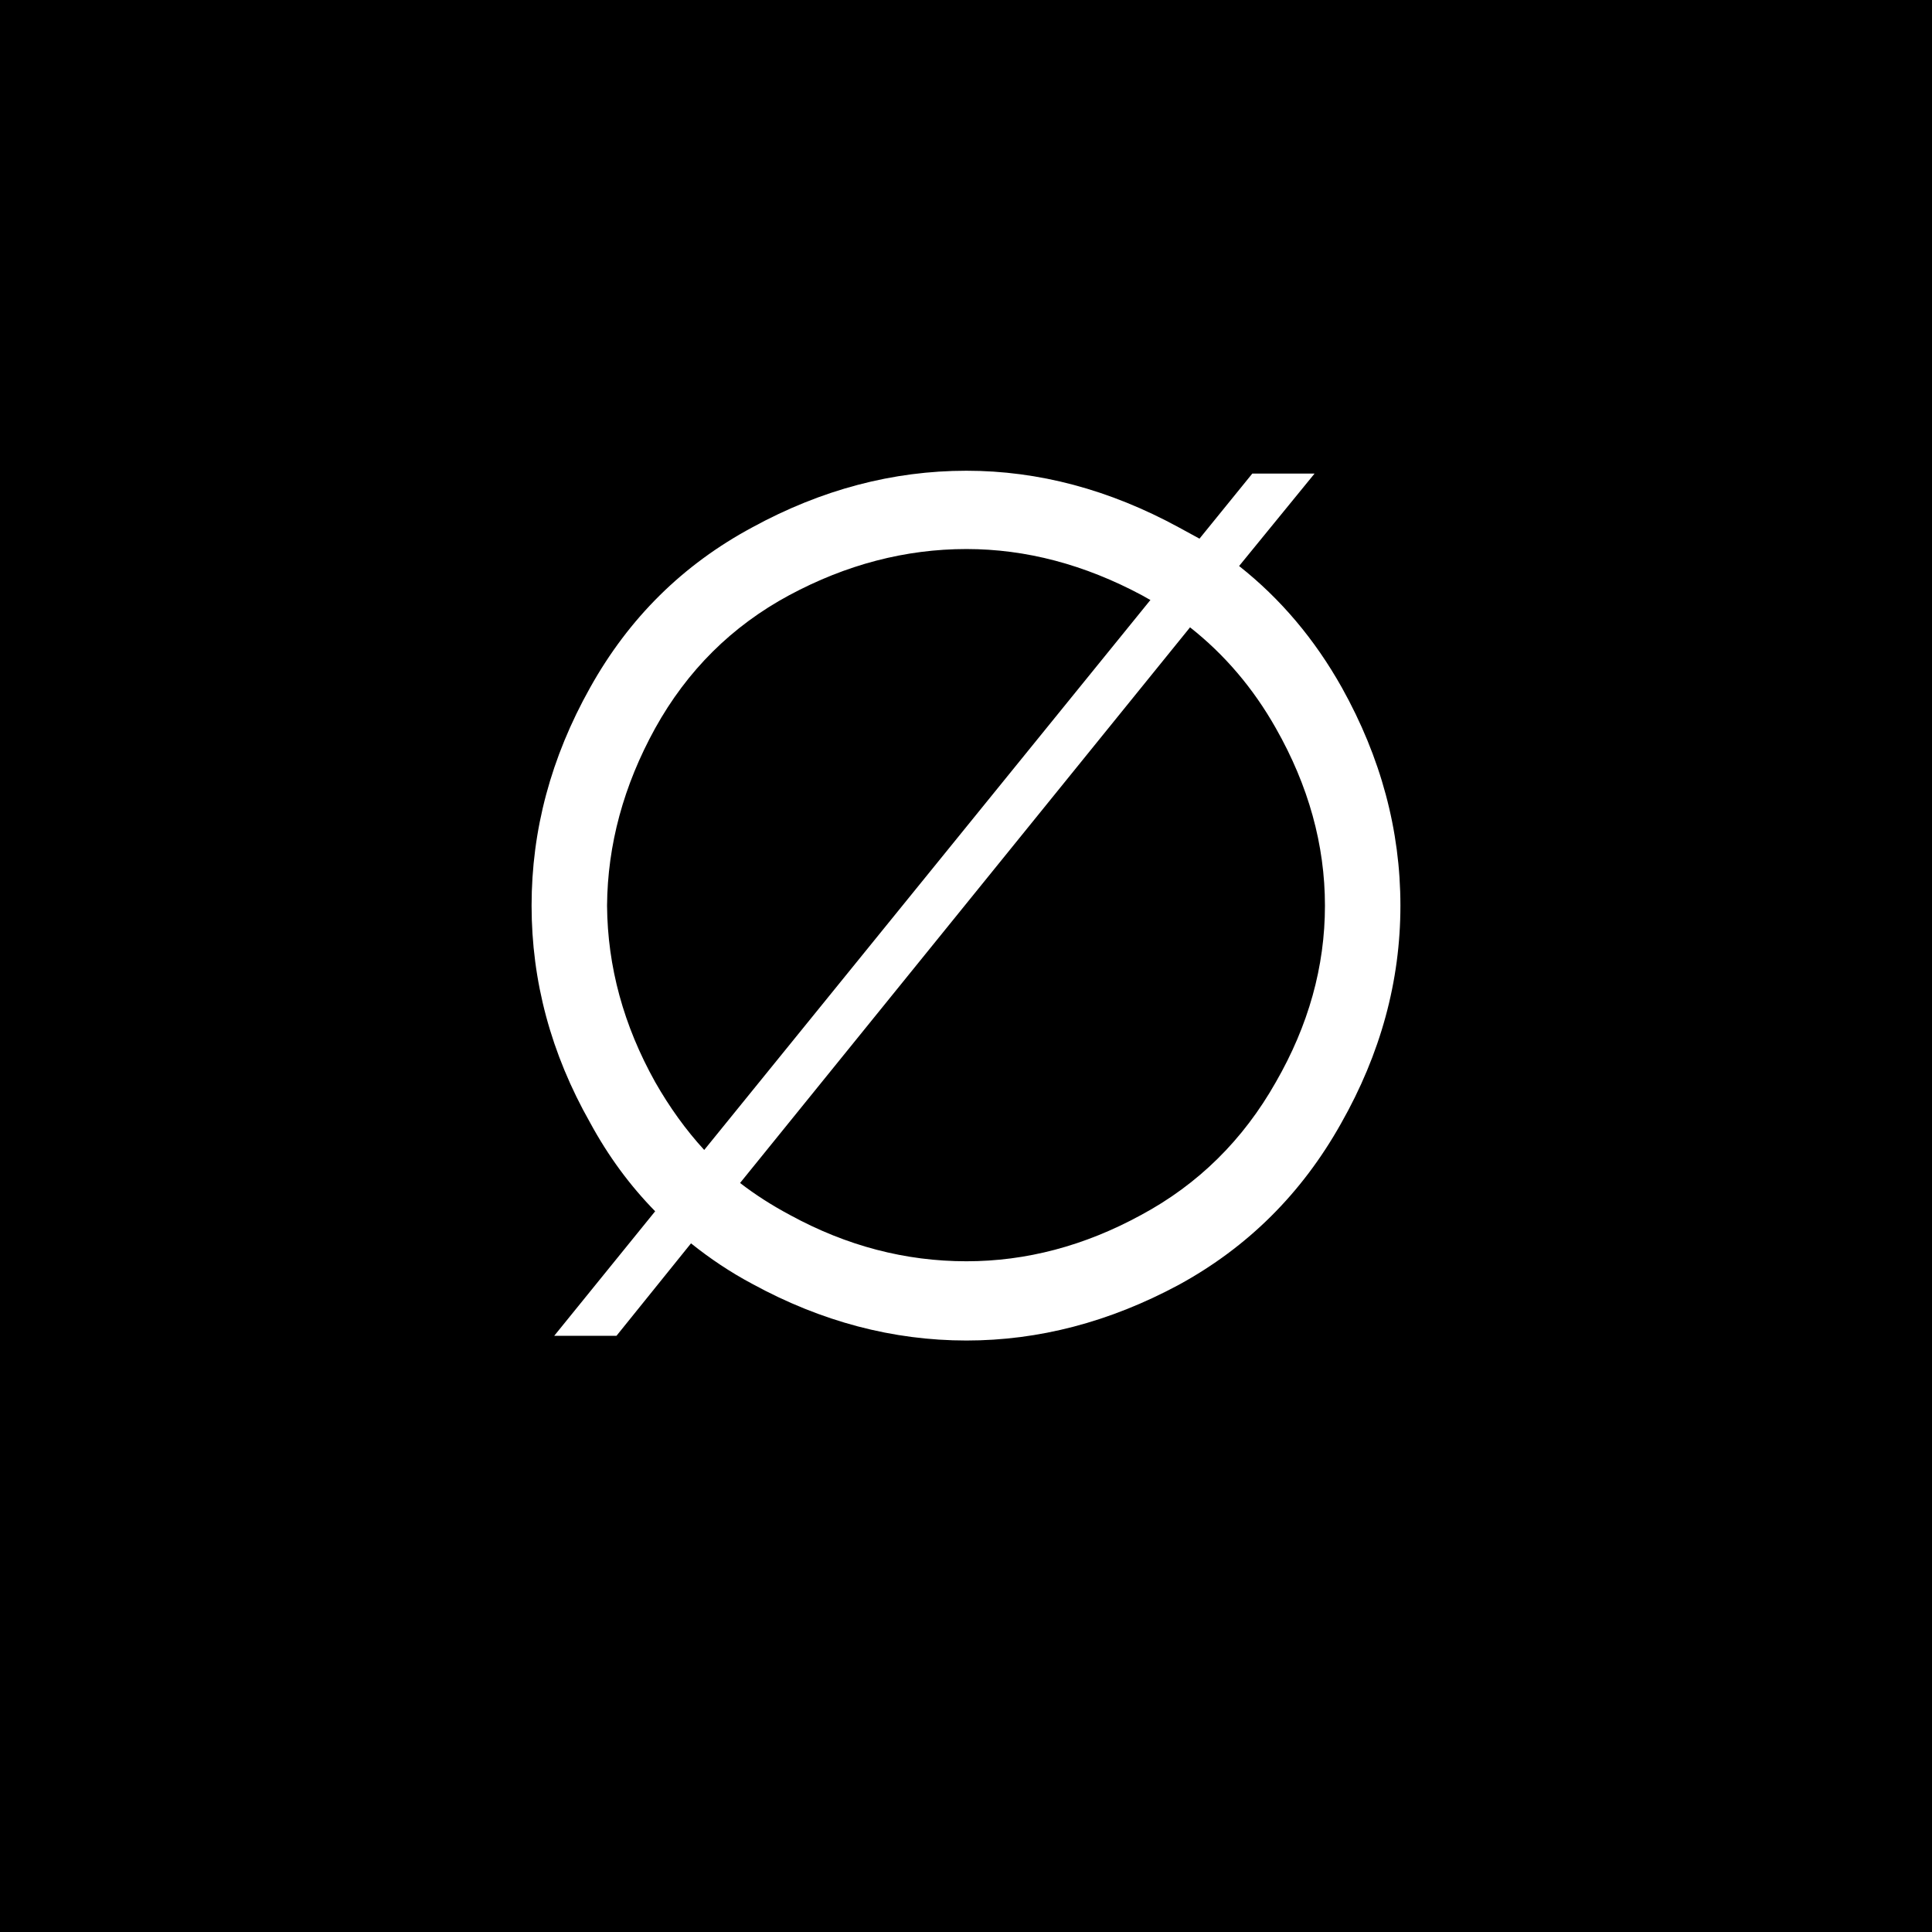
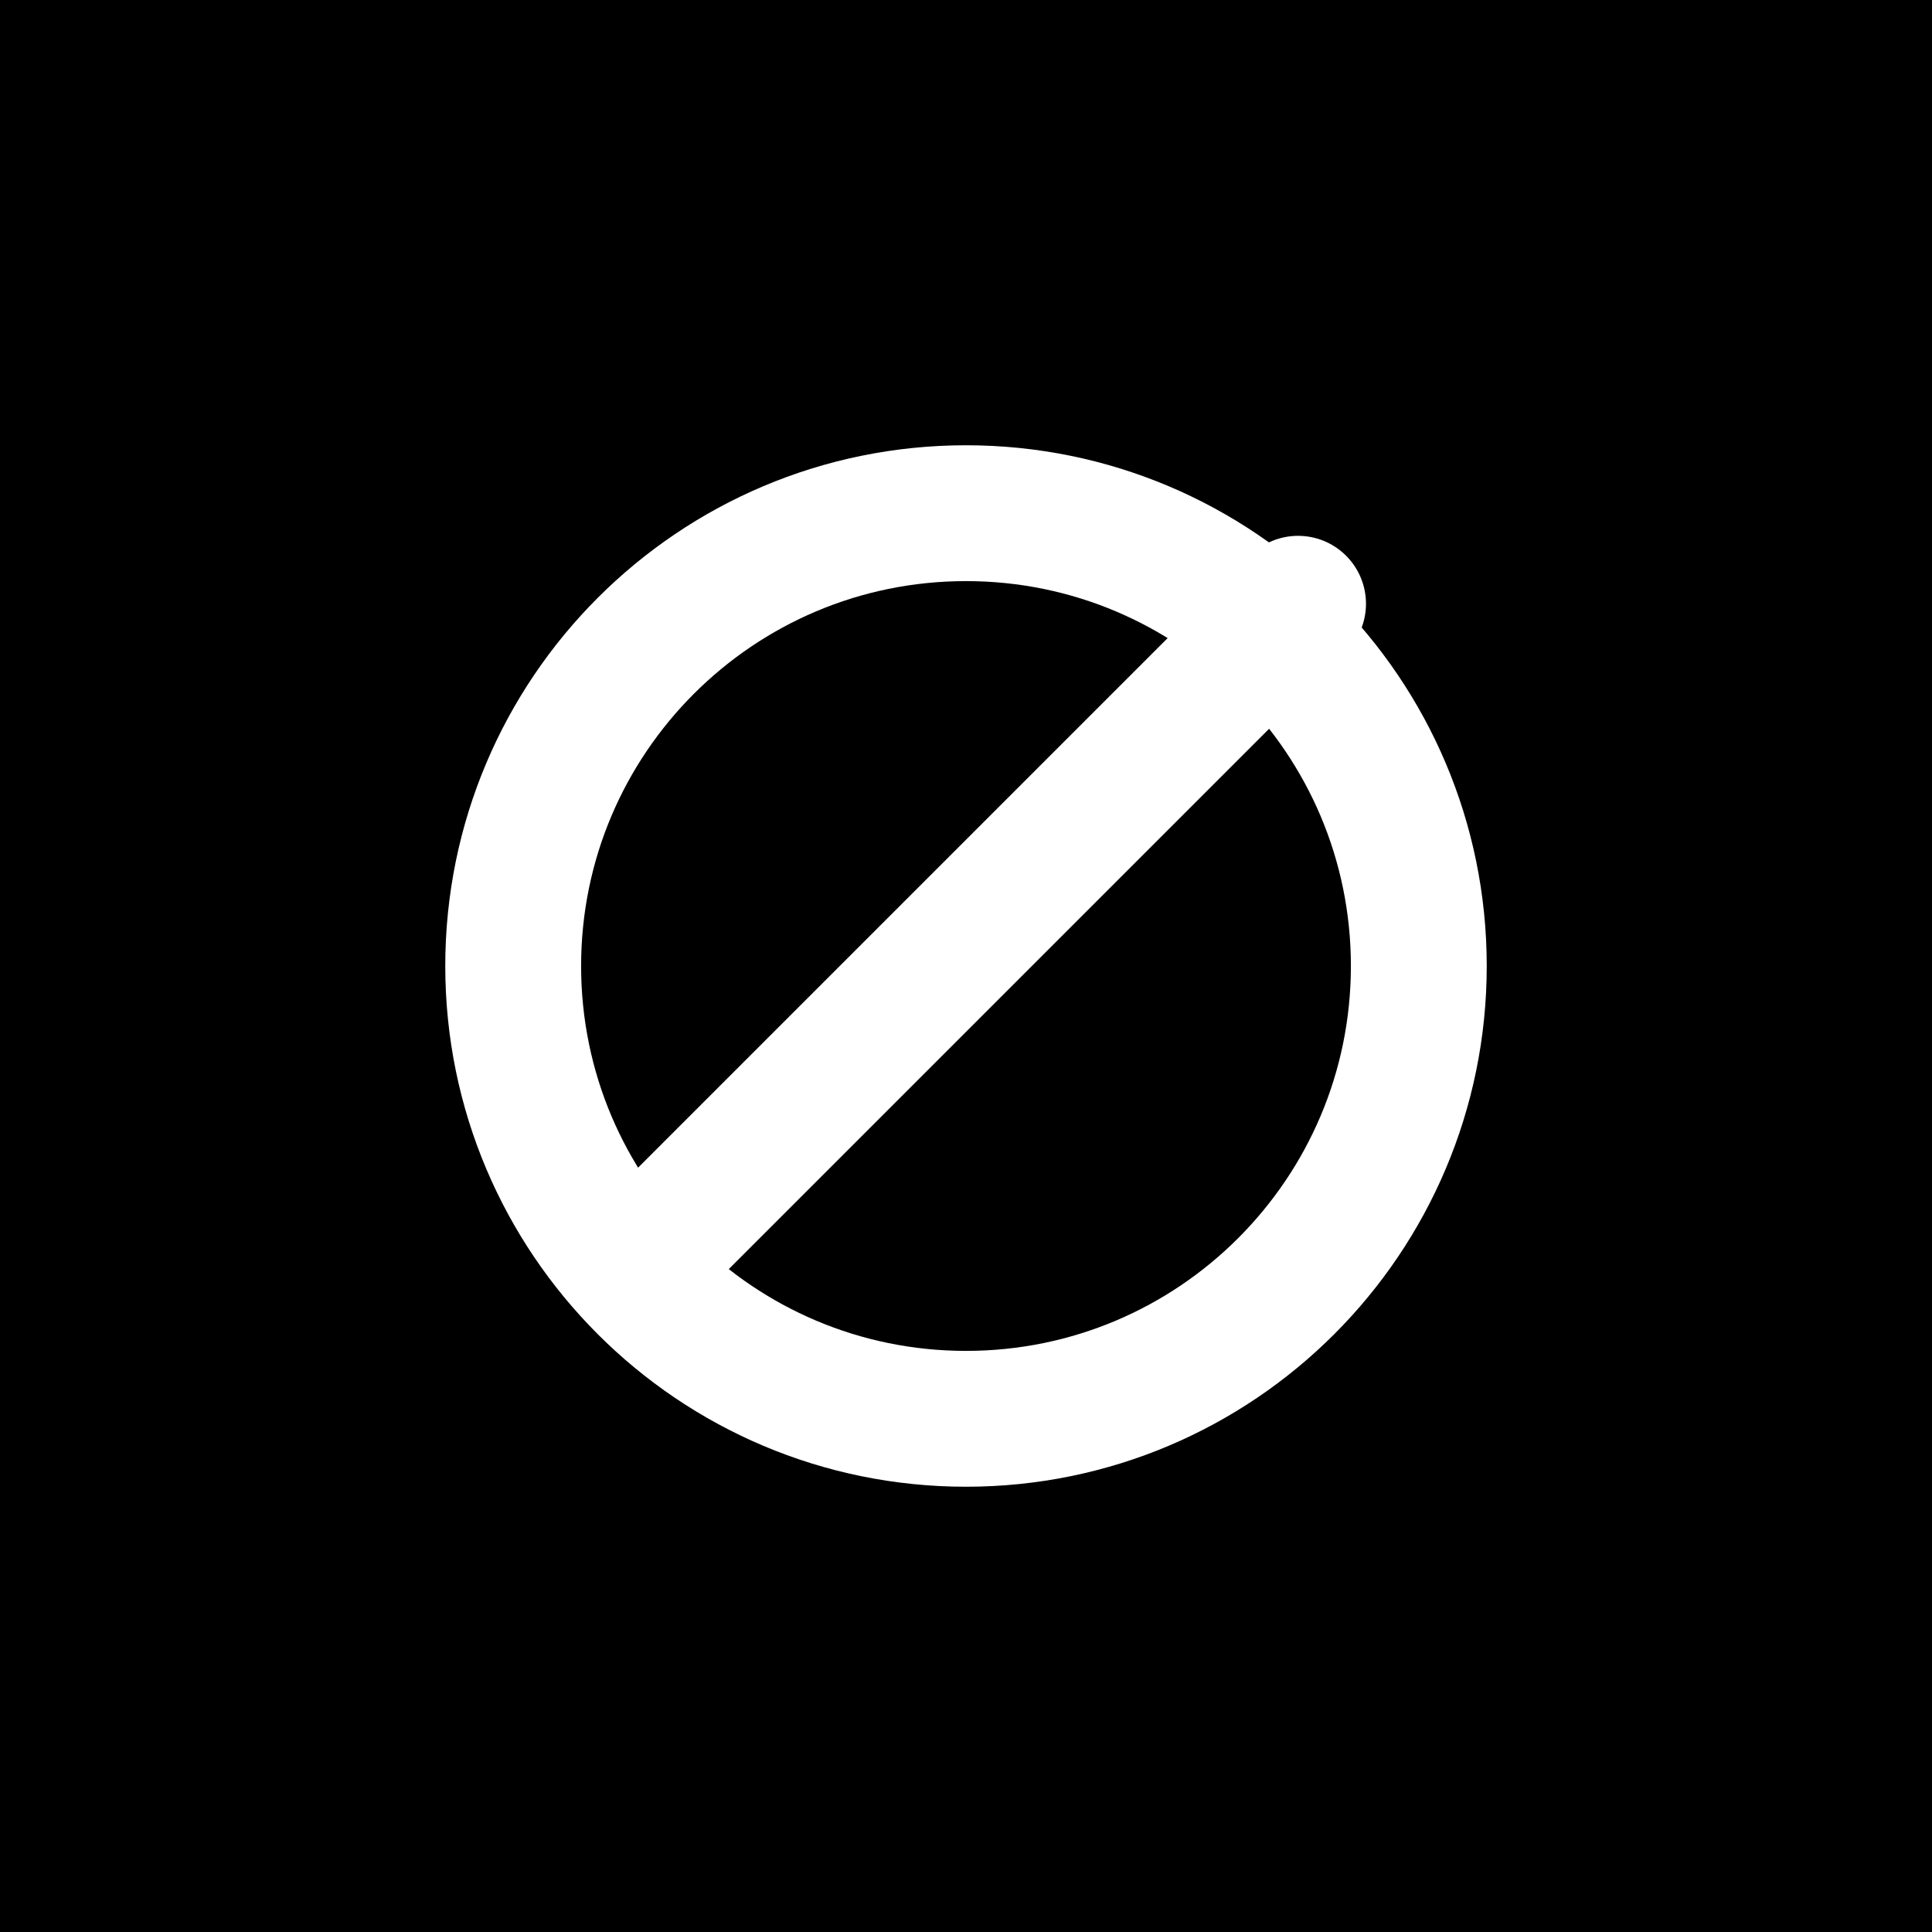
<svg xmlns="http://www.w3.org/2000/svg" viewBox="0 0 32 32" role="img" aria-label="NullTracker">
  <rect width="32" height="32" fill="#000000" />
-   <text x="16" y="22" text-anchor="middle" font-family="Segoe UI, system-ui, sans-serif" font-size="20" fill="#ffffff">∅</text>
+   <g fill="none" stroke="#ffffff" stroke-linecap="round" stroke-linejoin="round">
+     <circle cx="16" cy="16" r="7.5" stroke-width="2.25" />
+     <path d="M 10.5 21 L 21.5 10" stroke-width="2.25" />
+   </g>
</svg>
